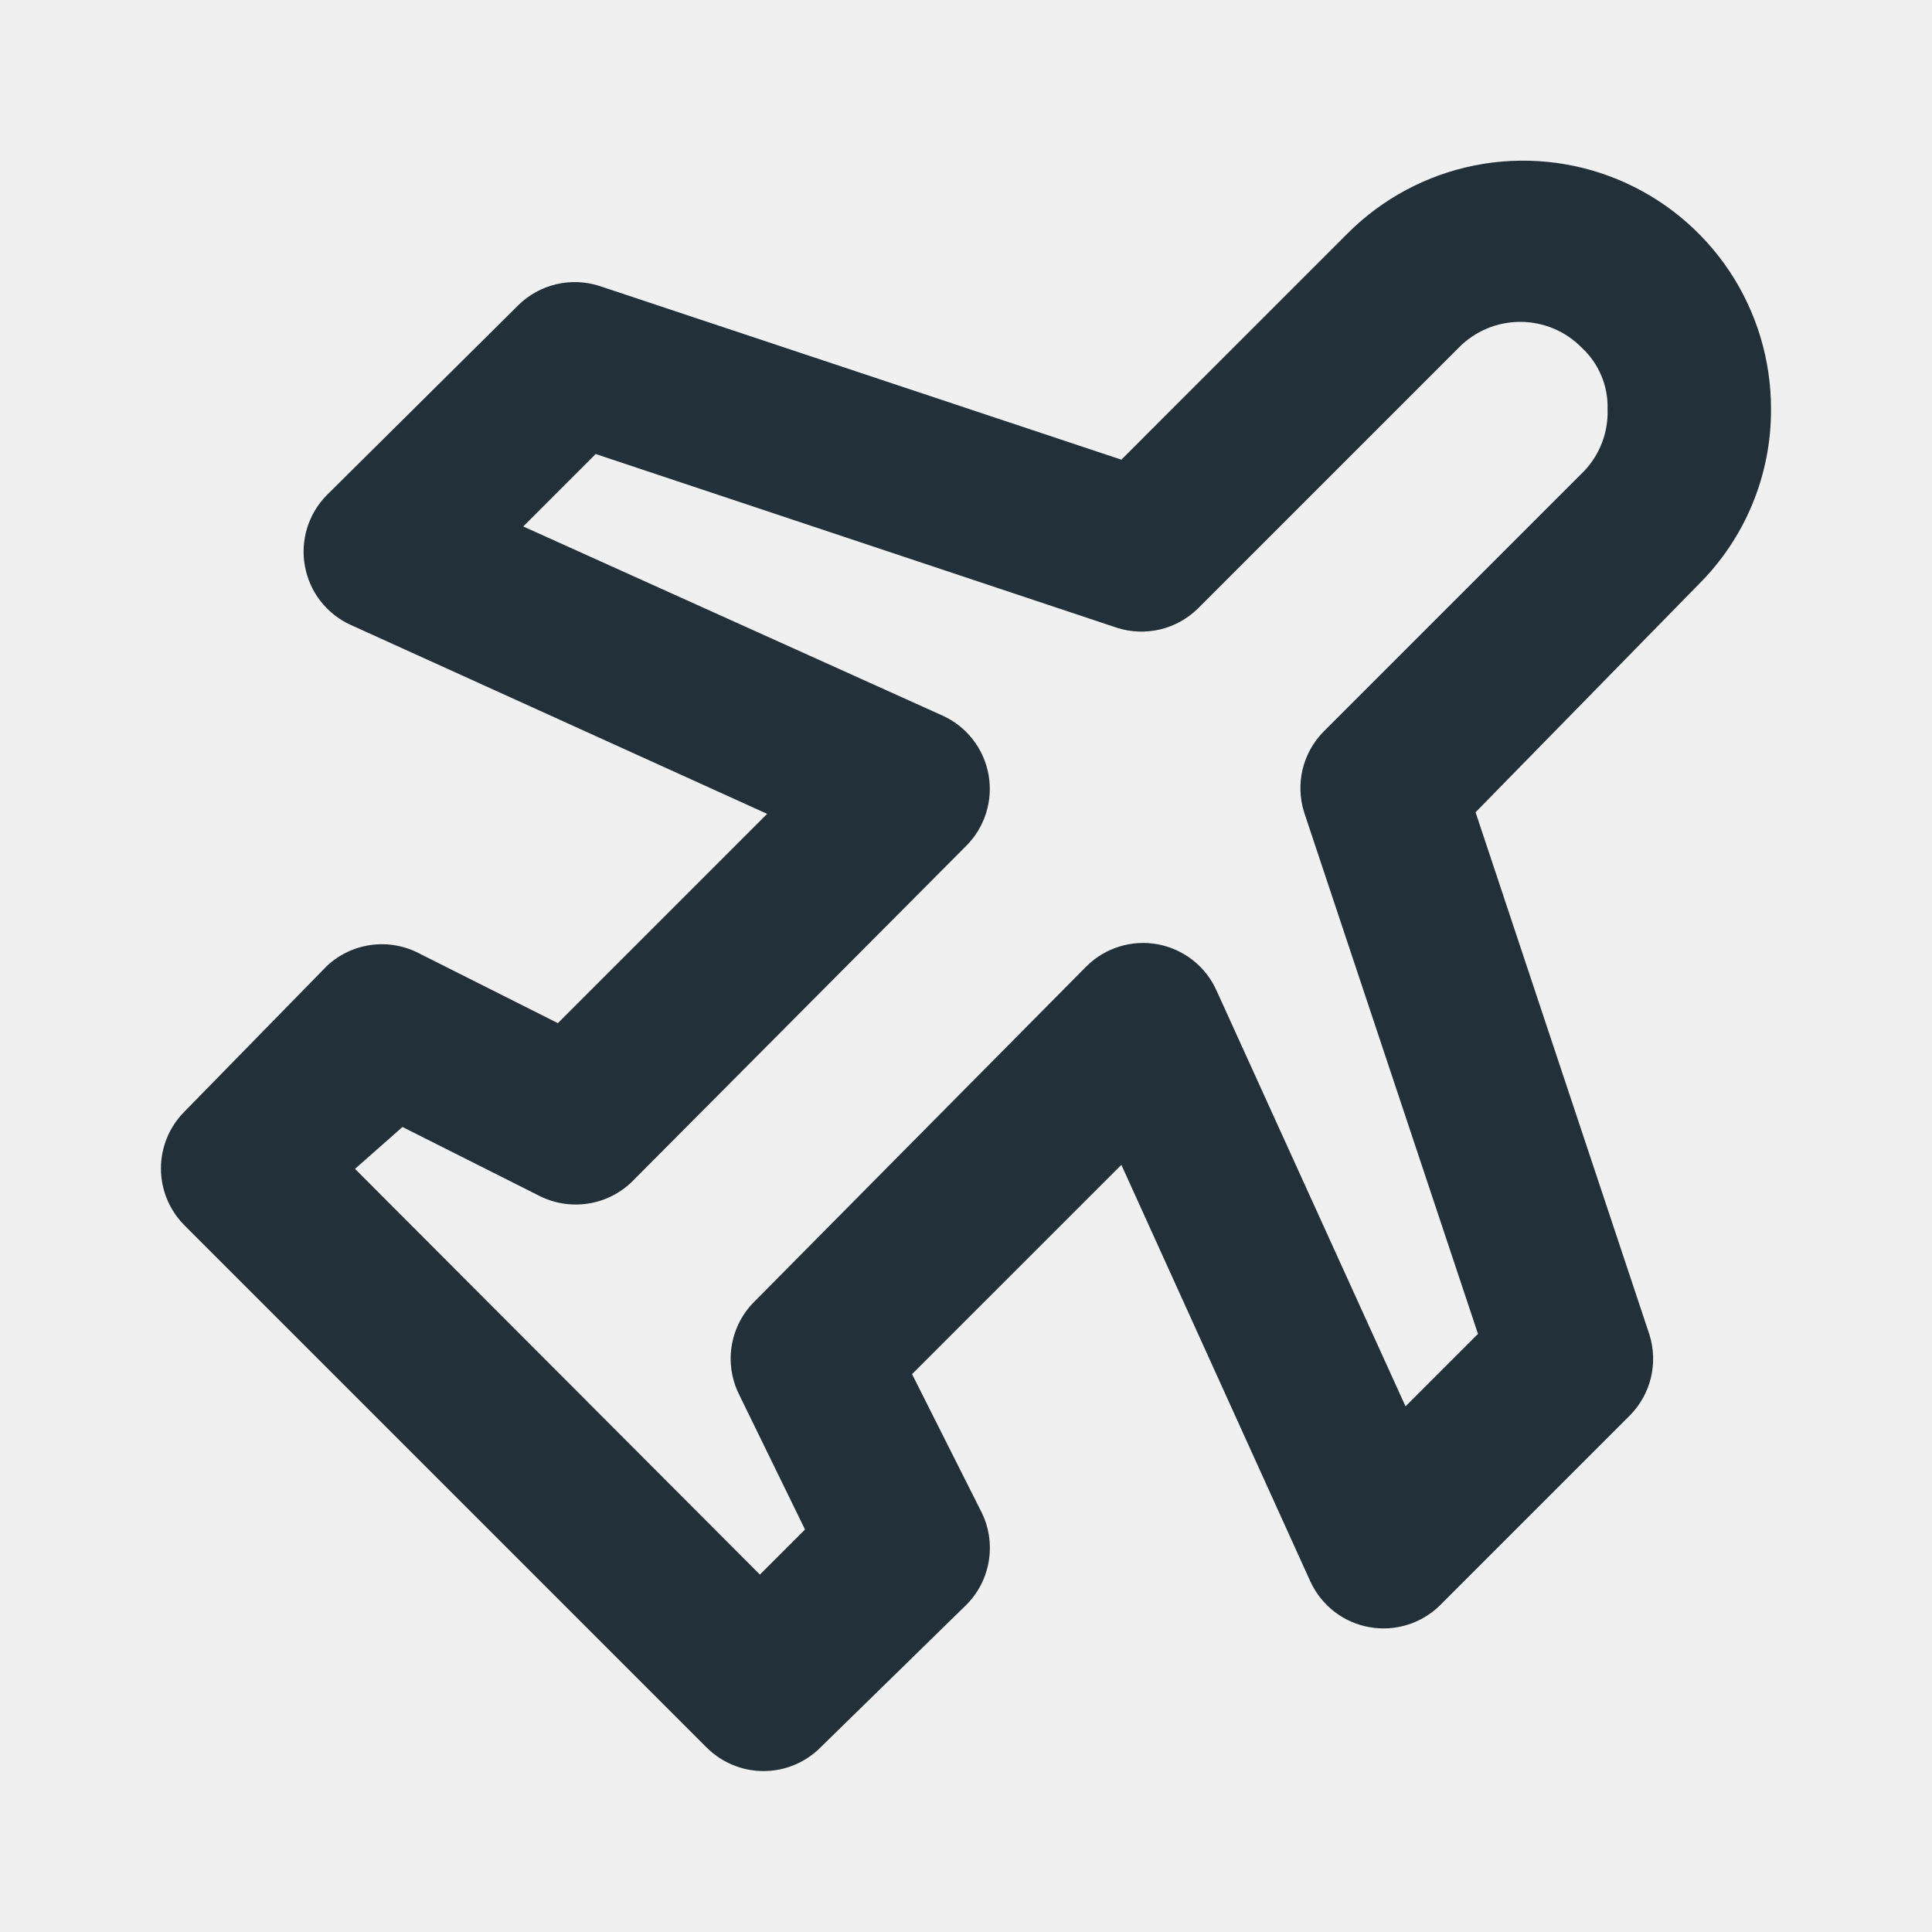
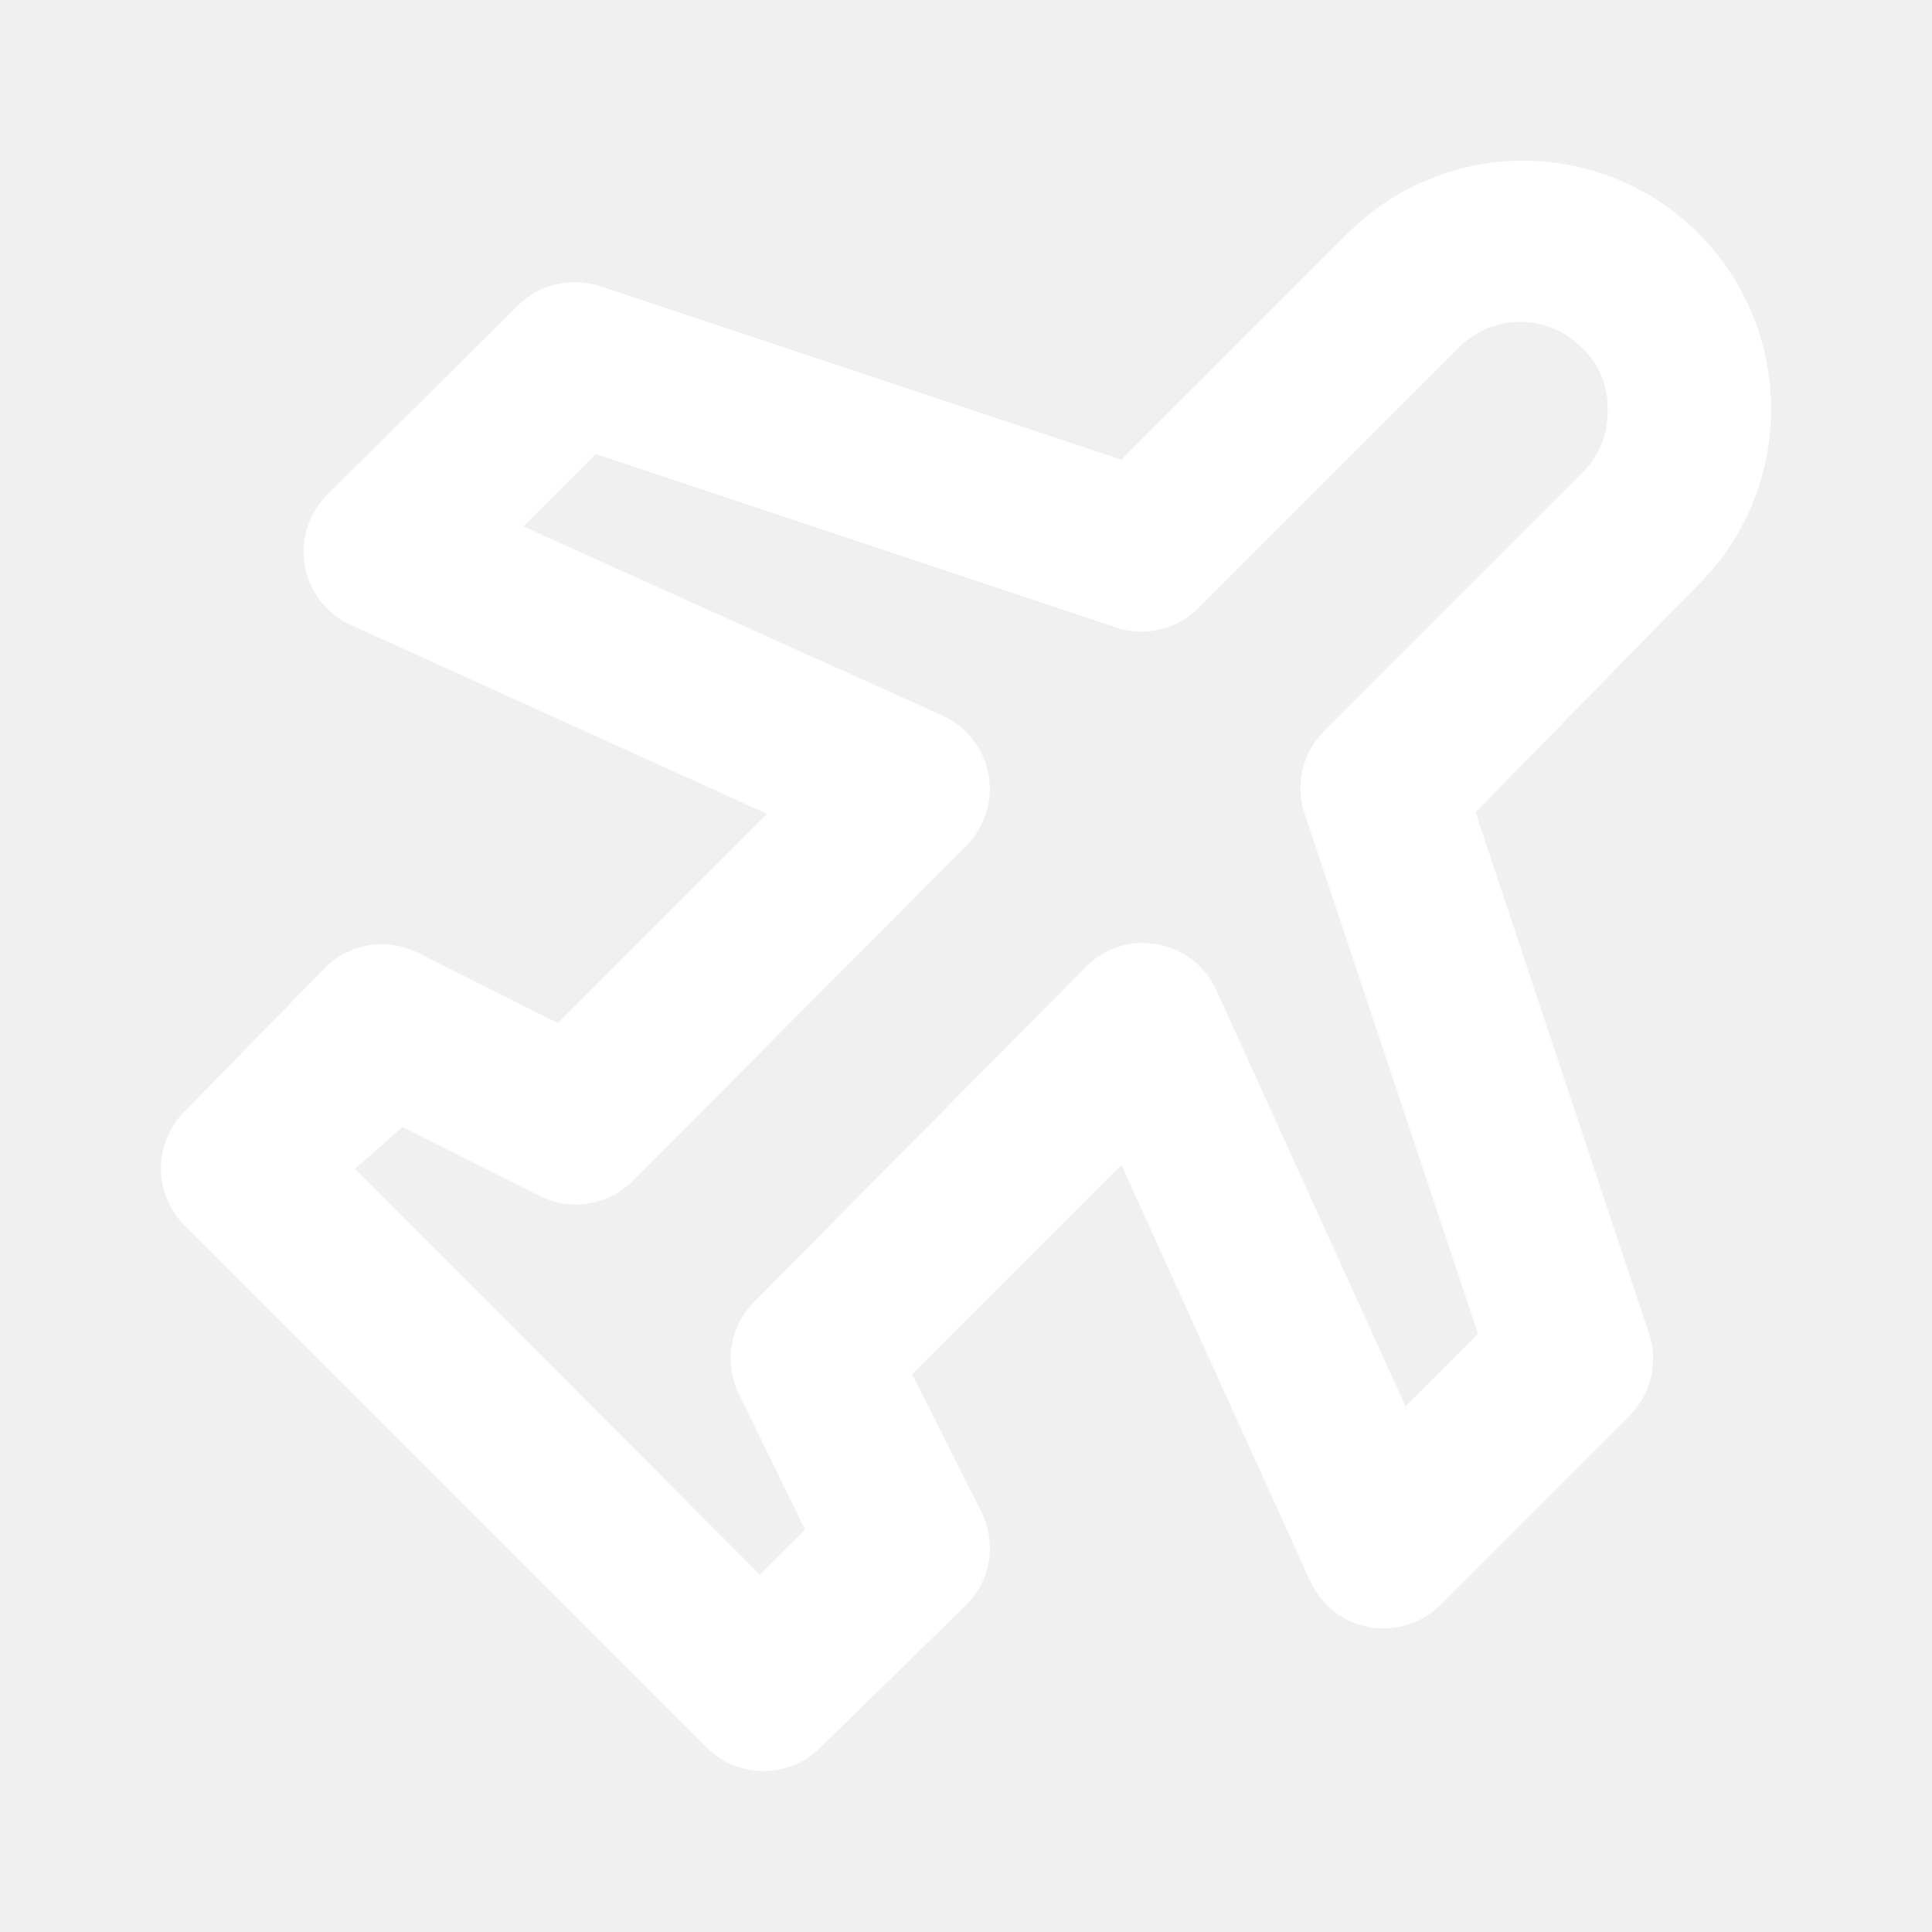
<svg xmlns="http://www.w3.org/2000/svg" width="40" height="40" viewBox="0 0 40 40" fill="none">
-   <g id="Icons">
-     <path id="Vector" d="M36.667 8.467C36.668 7.45 36.368 6.457 35.804 5.611C35.24 4.766 34.438 4.107 33.499 3.717C32.56 3.328 31.527 3.227 30.53 3.425C29.533 3.624 28.618 4.114 27.9 4.833L23.217 9.517L12.4 5.917C12.112 5.826 11.805 5.816 11.511 5.886C11.218 5.956 10.949 6.105 10.733 6.317L6.767 10.25C6.579 10.44 6.439 10.673 6.36 10.928C6.281 11.183 6.264 11.454 6.312 11.717C6.359 11.98 6.469 12.228 6.632 12.44C6.796 12.652 7.008 12.821 7.25 12.933L15.883 16.85L11.55 21.183L8.7 19.75C8.392 19.584 8.04 19.518 7.693 19.563C7.346 19.608 7.022 19.761 6.767 20L3.817 23.017C3.506 23.329 3.332 23.751 3.332 24.192C3.332 24.632 3.506 25.054 3.817 25.367L14.633 36.183C14.946 36.494 15.368 36.668 15.808 36.668C16.249 36.668 16.671 36.494 16.983 36.183L20 33.233C20.25 32.986 20.416 32.665 20.472 32.318C20.529 31.971 20.475 31.614 20.317 31.3L18.883 28.45L23.217 24.117L27.133 32.75C27.246 32.992 27.415 33.204 27.627 33.368C27.838 33.531 28.086 33.641 28.349 33.688C28.613 33.736 28.883 33.719 29.139 33.64C29.394 33.561 29.627 33.421 29.817 33.233L33.75 29.3C33.961 29.084 34.11 28.816 34.181 28.522C34.251 28.229 34.24 27.921 34.15 27.633L30.55 16.817L35.167 12.1C35.645 11.624 36.025 11.058 36.282 10.434C36.54 9.81 36.67 9.142 36.667 8.467ZM32.8 9.75L27.4 15.15C27.189 15.366 27.04 15.634 26.969 15.928C26.899 16.221 26.91 16.529 27 16.817L30.6 27.617L29.1 29.117L25.183 20.5C25.072 20.255 24.904 20.041 24.692 19.876C24.48 19.71 24.231 19.599 23.967 19.55C23.7 19.501 23.426 19.518 23.167 19.6C22.909 19.681 22.674 19.824 22.483 20.017L15.617 26.95C15.37 27.196 15.207 27.514 15.15 27.857C15.093 28.201 15.146 28.554 15.3 28.867L16.667 31.667L15.733 32.6L7.35 24.2L8.333 23.333L11.183 24.767C11.496 24.921 11.849 24.973 12.193 24.916C12.536 24.86 12.854 24.697 13.1 24.45L20 17.517C20.192 17.327 20.334 17.093 20.415 16.836C20.497 16.578 20.514 16.305 20.467 16.04C20.419 15.774 20.308 15.524 20.142 15.311C19.977 15.098 19.762 14.928 19.517 14.817L10.833 10.9L12.333 9.4L23.133 13C23.421 13.091 23.729 13.101 24.022 13.031C24.316 12.96 24.584 12.811 24.8 12.6L30.2 7.2C30.366 7.03 30.564 6.895 30.783 6.803C31.002 6.711 31.237 6.664 31.475 6.664C31.712 6.664 31.948 6.711 32.167 6.803C32.386 6.895 32.584 7.03 32.75 7.2C32.924 7.361 33.061 7.557 33.153 7.776C33.245 7.994 33.29 8.23 33.283 8.467C33.292 8.702 33.254 8.937 33.171 9.157C33.088 9.378 32.962 9.579 32.8 9.75Z" fill="#22303A" />
-   </g>
+   <path d="M36.667 8.467C36.668 7.45 36.368 6.457 35.804 5.611C35.24 4.766 34.438 4.107 33.499 3.717C32.56 3.328 31.527 3.227 30.53 3.425C29.533 3.624 28.618 4.114 27.9 4.833L23.217 9.517L12.4 5.917C12.112 5.826 11.805 5.816 11.511 5.886C11.218 5.956 10.949 6.105 10.733 6.317L6.767 10.25C6.579 10.44 6.439 10.673 6.36 10.928C6.281 11.183 6.264 11.454 6.312 11.717C6.359 11.98 6.469 12.228 6.632 12.44C6.796 12.652 7.008 12.821 7.25 12.933L15.883 16.85L11.55 21.183L8.7 19.75C8.392 19.584 8.04 19.518 7.693 19.563C7.346 19.608 7.022 19.761 6.767 20L3.817 23.017C3.506 23.329 3.332 23.751 3.332 24.192C3.332 24.632 3.506 25.054 3.817 25.367L14.633 36.183C14.946 36.494 15.368 36.668 15.808 36.668C16.249 36.668 16.671 36.494 16.983 36.183L20 33.233C20.25 32.986 20.416 32.665 20.472 32.318C20.529 31.971 20.475 31.614 20.317 31.3L18.883 28.45L23.217 24.117L27.133 32.75C27.246 32.992 27.415 33.204 27.627 33.368C27.838 33.531 28.086 33.641 28.349 33.688C28.613 33.736 28.883 33.719 29.139 33.64C29.394 33.561 29.627 33.421 29.817 33.233L33.75 29.3C33.961 29.084 34.11 28.816 34.181 28.522C34.251 28.229 34.24 27.921 34.15 27.633L30.55 16.817L35.167 12.1C35.645 11.624 36.025 11.058 36.282 10.434C36.54 9.81 36.67 9.142 36.667 8.467ZM32.8 9.75L27.4 15.15C27.189 15.366 27.04 15.634 26.969 15.928C26.899 16.221 26.91 16.529 27 16.817L30.6 27.617L29.1 29.117L25.183 20.5C25.072 20.255 24.904 20.041 24.692 19.876C24.48 19.71 24.231 19.599 23.967 19.55C23.7 19.501 23.426 19.518 23.167 19.6C22.909 19.681 22.674 19.824 22.483 20.017L15.617 26.95C15.37 27.196 15.207 27.514 15.15 27.857C15.093 28.201 15.146 28.554 15.3 28.867L16.667 31.667L15.733 32.6L7.35 24.2L8.333 23.333L11.183 24.767C11.496 24.921 11.849 24.973 12.193 24.916C12.536 24.86 12.854 24.697 13.1 24.45L20 17.517C20.192 17.327 20.334 17.093 20.415 16.836C20.497 16.578 20.514 16.305 20.467 16.04C20.419 15.774 20.308 15.524 20.142 15.311C19.977 15.098 19.762 14.928 19.517 14.817L10.833 10.9L12.333 9.4L23.133 13C23.421 13.091 23.729 13.101 24.022 13.031C24.316 12.96 24.584 12.811 24.8 12.6L30.2 7.2C30.366 7.03 30.564 6.895 30.783 6.803C31.002 6.711 31.237 6.664 31.475 6.664C31.712 6.664 31.948 6.711 32.167 6.803C32.386 6.895 32.584 7.03 32.75 7.2C32.924 7.361 33.061 7.557 33.153 7.776C33.245 7.994 33.29 8.23 33.283 8.467C33.292 8.702 33.254 8.937 33.171 9.157C33.088 9.378 32.962 9.579 32.8 9.75Z" fill="white" />
</svg>
